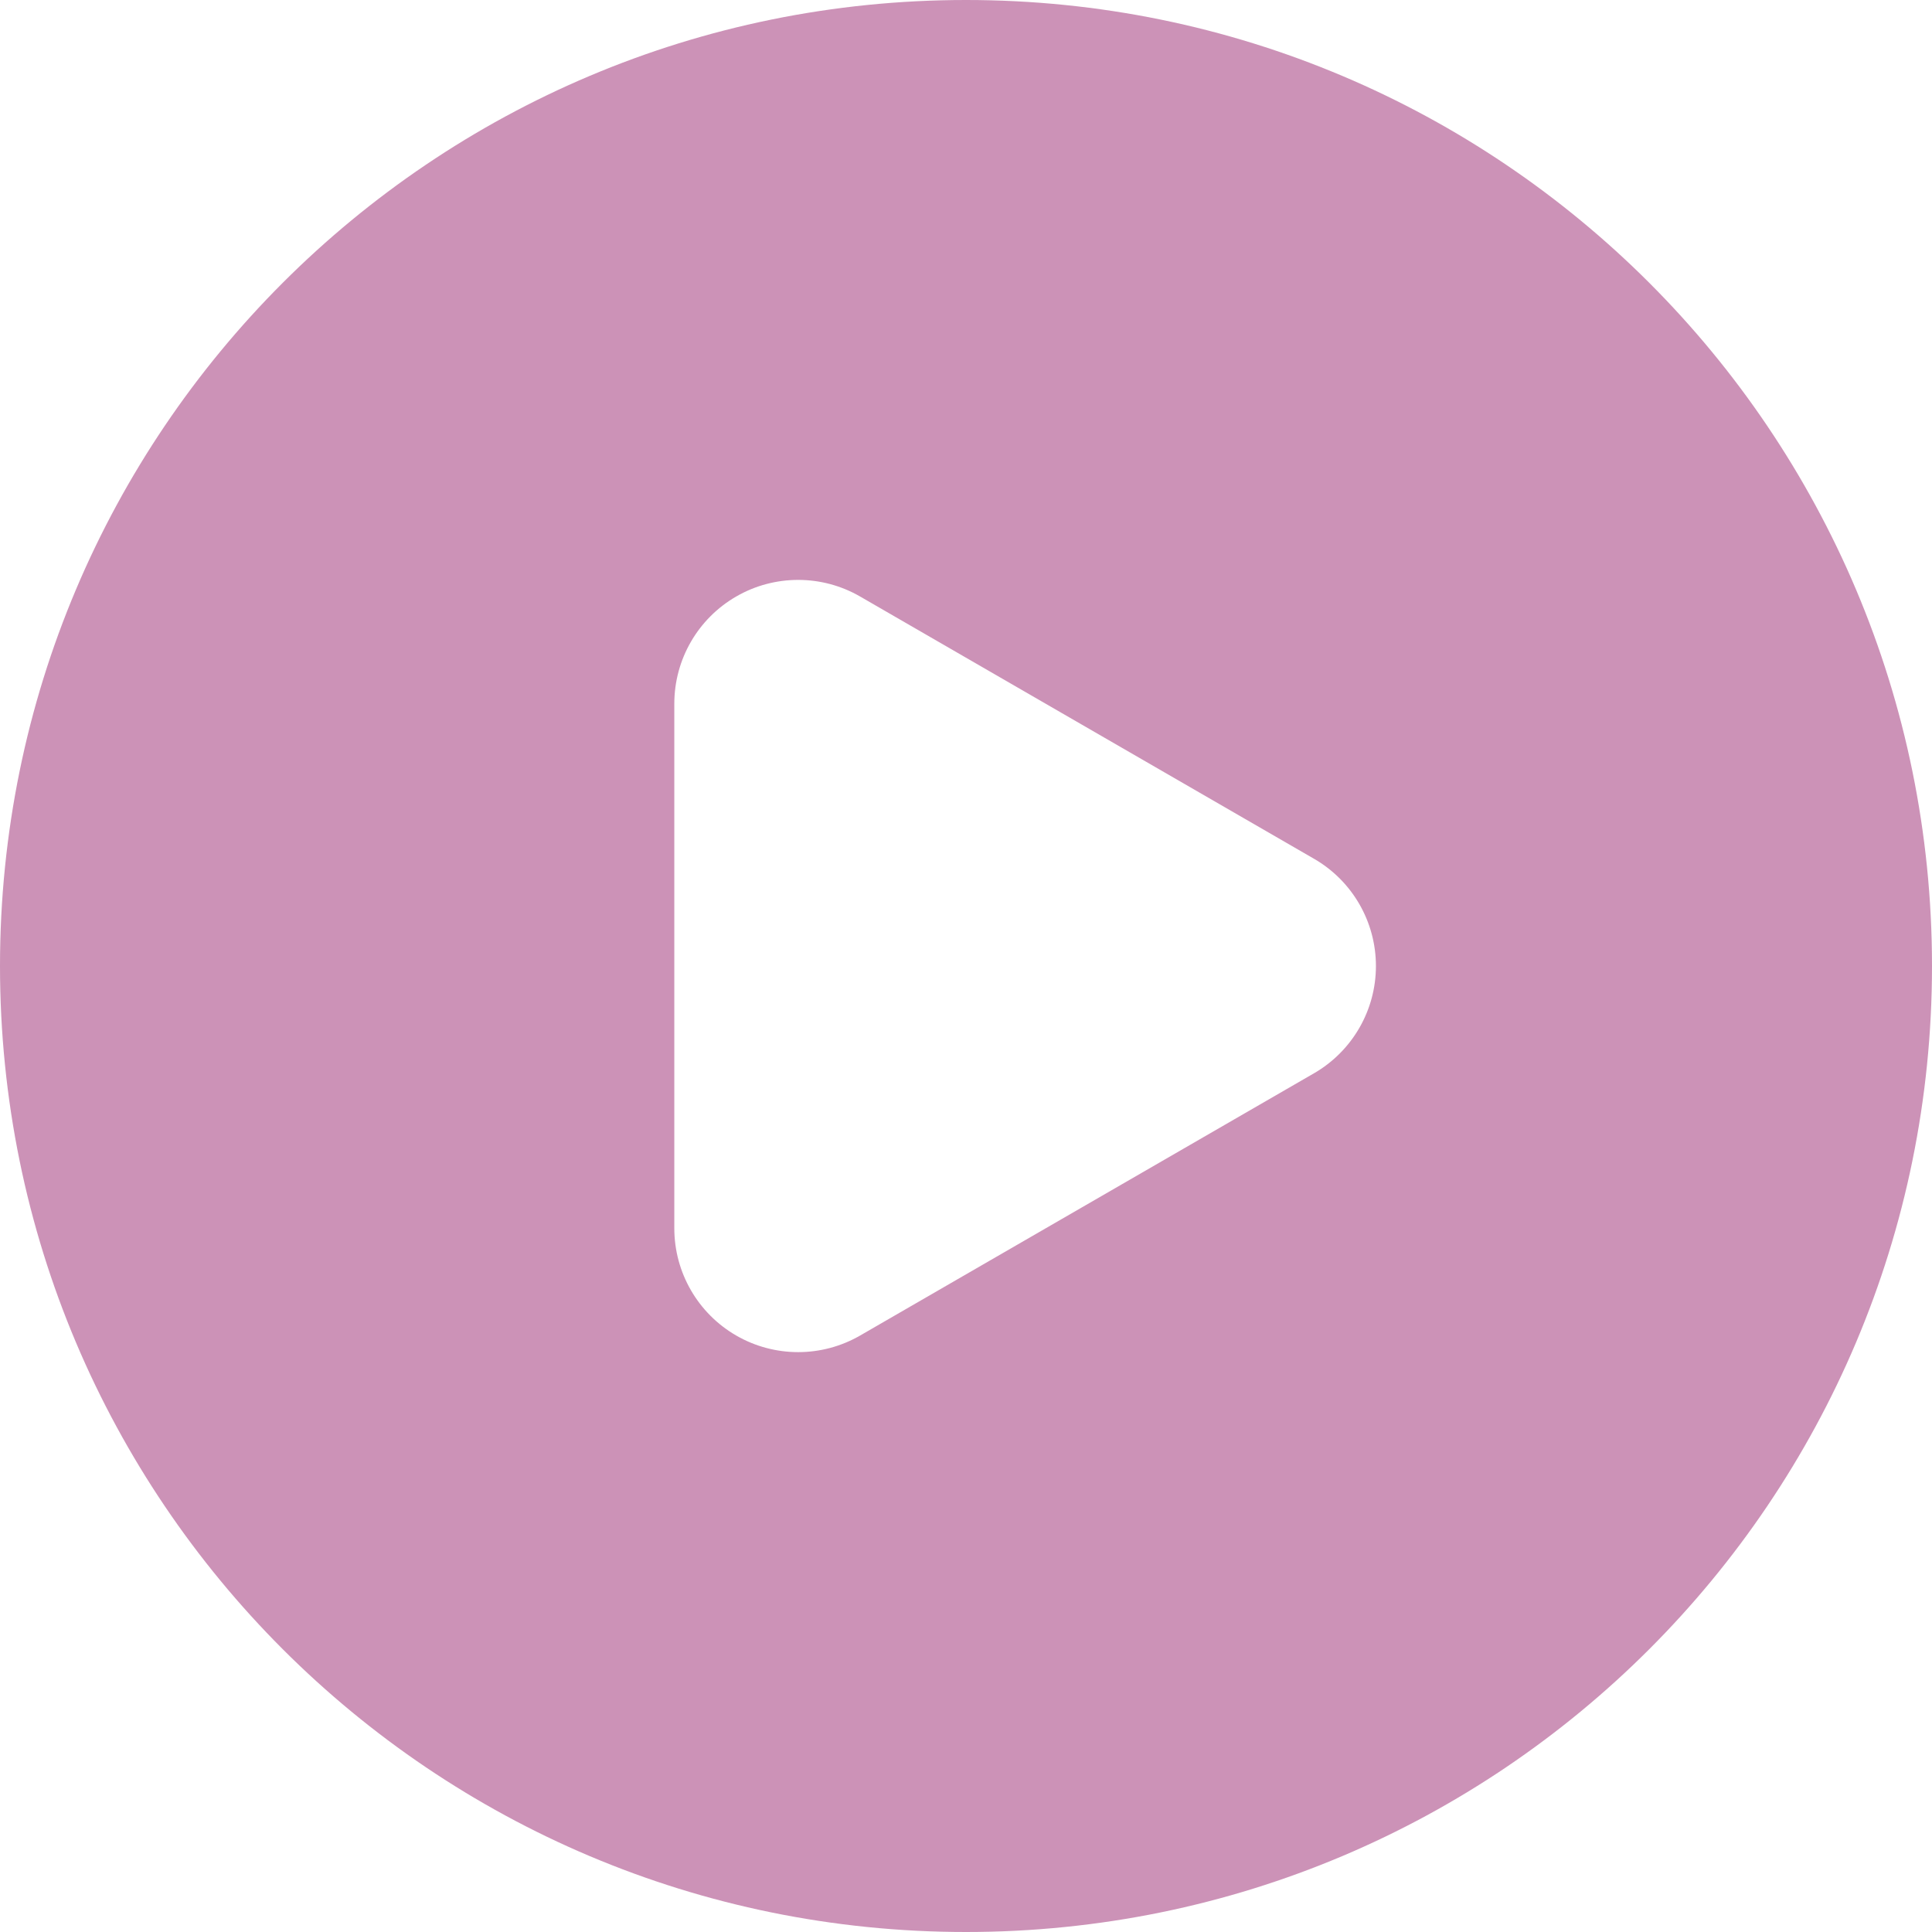
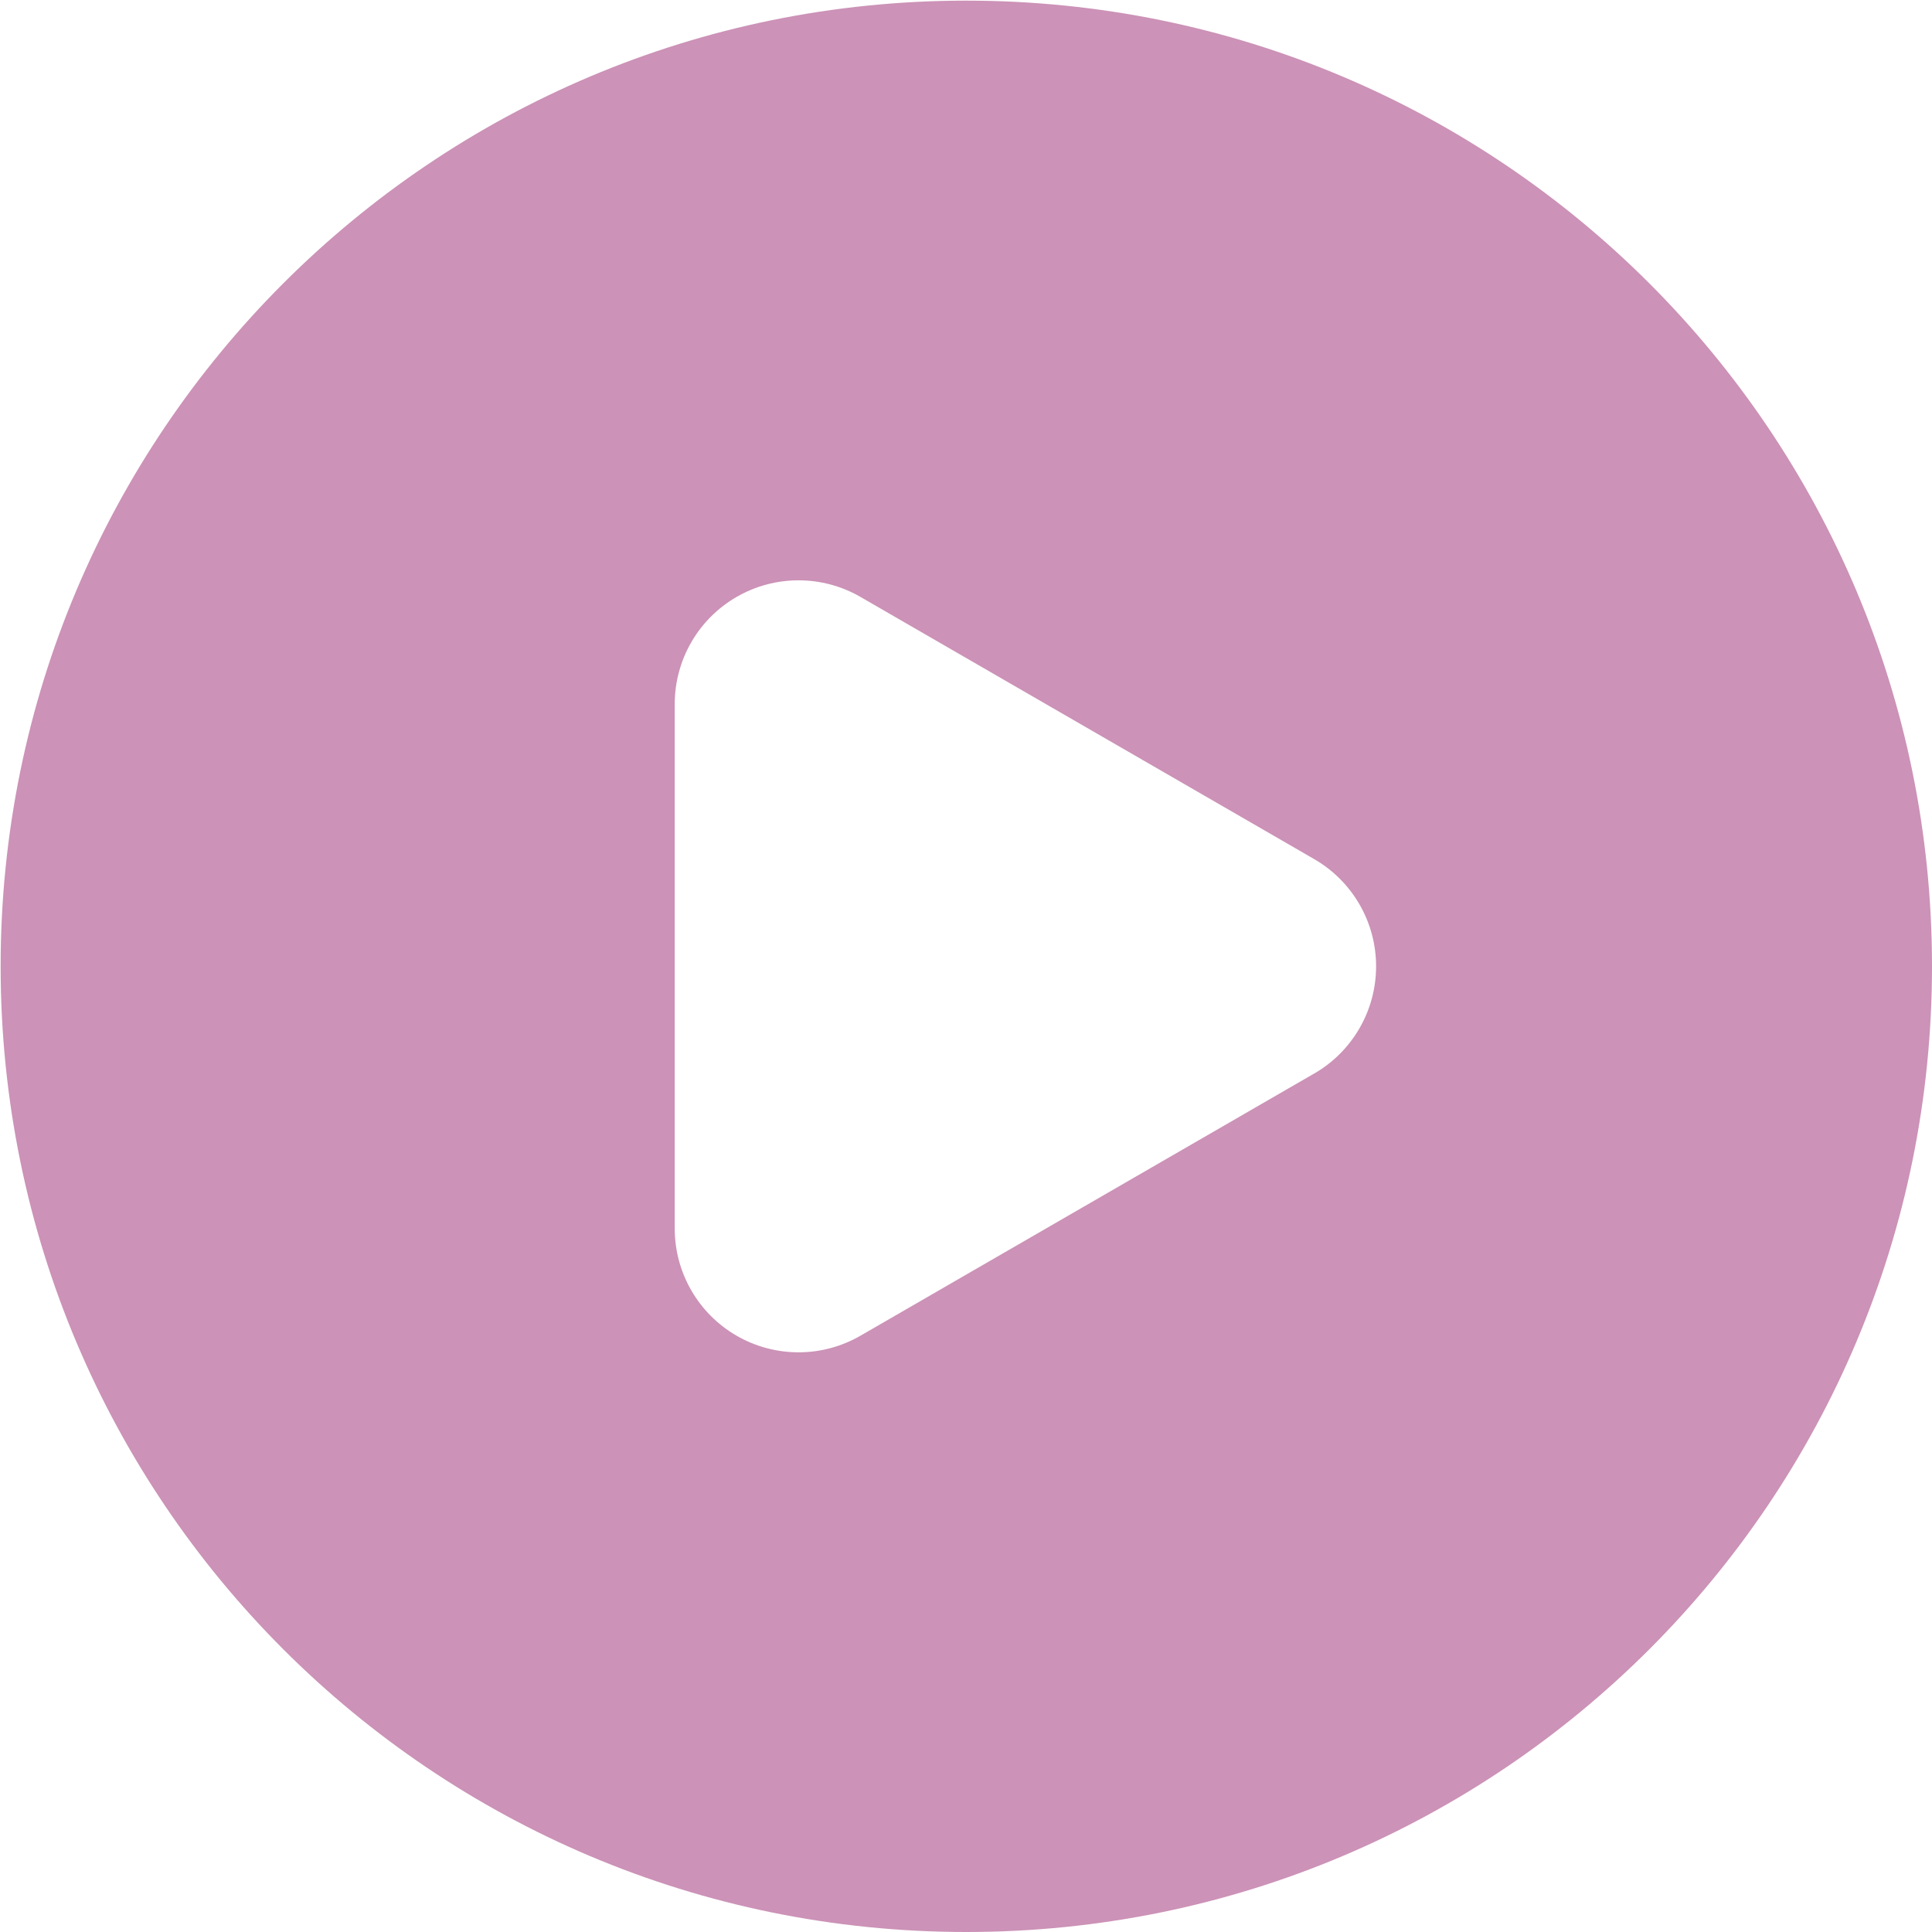
- <svg xmlns="http://www.w3.org/2000/svg" width="45" height="45" viewBox="0 0 45 45">
-   <path d="M 22.5,0 C 10.064,0 0,10.063 0,22.5 0,34.936 10.063,45 22.5,45 34.936,45 45,34.937 45,22.5 45,10.064 34.937,0 22.5,0 Z m 8.107,24.998 -10.573,6.109 c -0.892,0.515 -1.992,0.516 -2.885,7.96e-4 C 16.256,30.592 15.706,29.64 15.706,28.609 V 16.391 c 0,-1.031 0.55,-1.983 1.443,-2.498 0.446,-0.258 0.944,-0.386 1.442,-0.386 0.498,0 0.997,0.129 1.443,0.387 l 10.573,6.109 c 0.892,0.515 1.441,1.467 1.441,2.498 0,1.03 -0.55,1.982 -1.442,2.498 z" style="display:inline;fill:#cc92b7;fill-opacity:1;stroke-width:0.088" />
+ <svg xmlns="http://www.w3.org/2000/svg" width="64" height="64" viewBox="0 0 64 64">
+   <path d="M 32.01,0.021 C 14.33,0.021 0.021,14.328 0.021,32.01 0.021,49.691 14.328,64 32.01,64 49.691,64 64,49.692 64,32.01 64,14.33 49.692,0.021 32.01,0.021 Z M 43.536,35.561 28.504,44.247 c -1.268,0.733 -2.832,0.734 -4.102,0.001 C 23.133,43.516 22.351,42.161 22.351,40.696 V 23.325 c 0,-1.466 0.782,-2.82 2.051,-3.552 0.634,-0.366 1.342,-0.549 2.05,-0.549 0.709,0 1.417,0.183 2.052,0.55 l 15.032,8.686 c 1.268,0.733 2.049,2.086 2.049,3.551 0,1.465 -0.781,2.818 -2.049,3.551 z" style="fill:#cc92b7" />
</svg>
